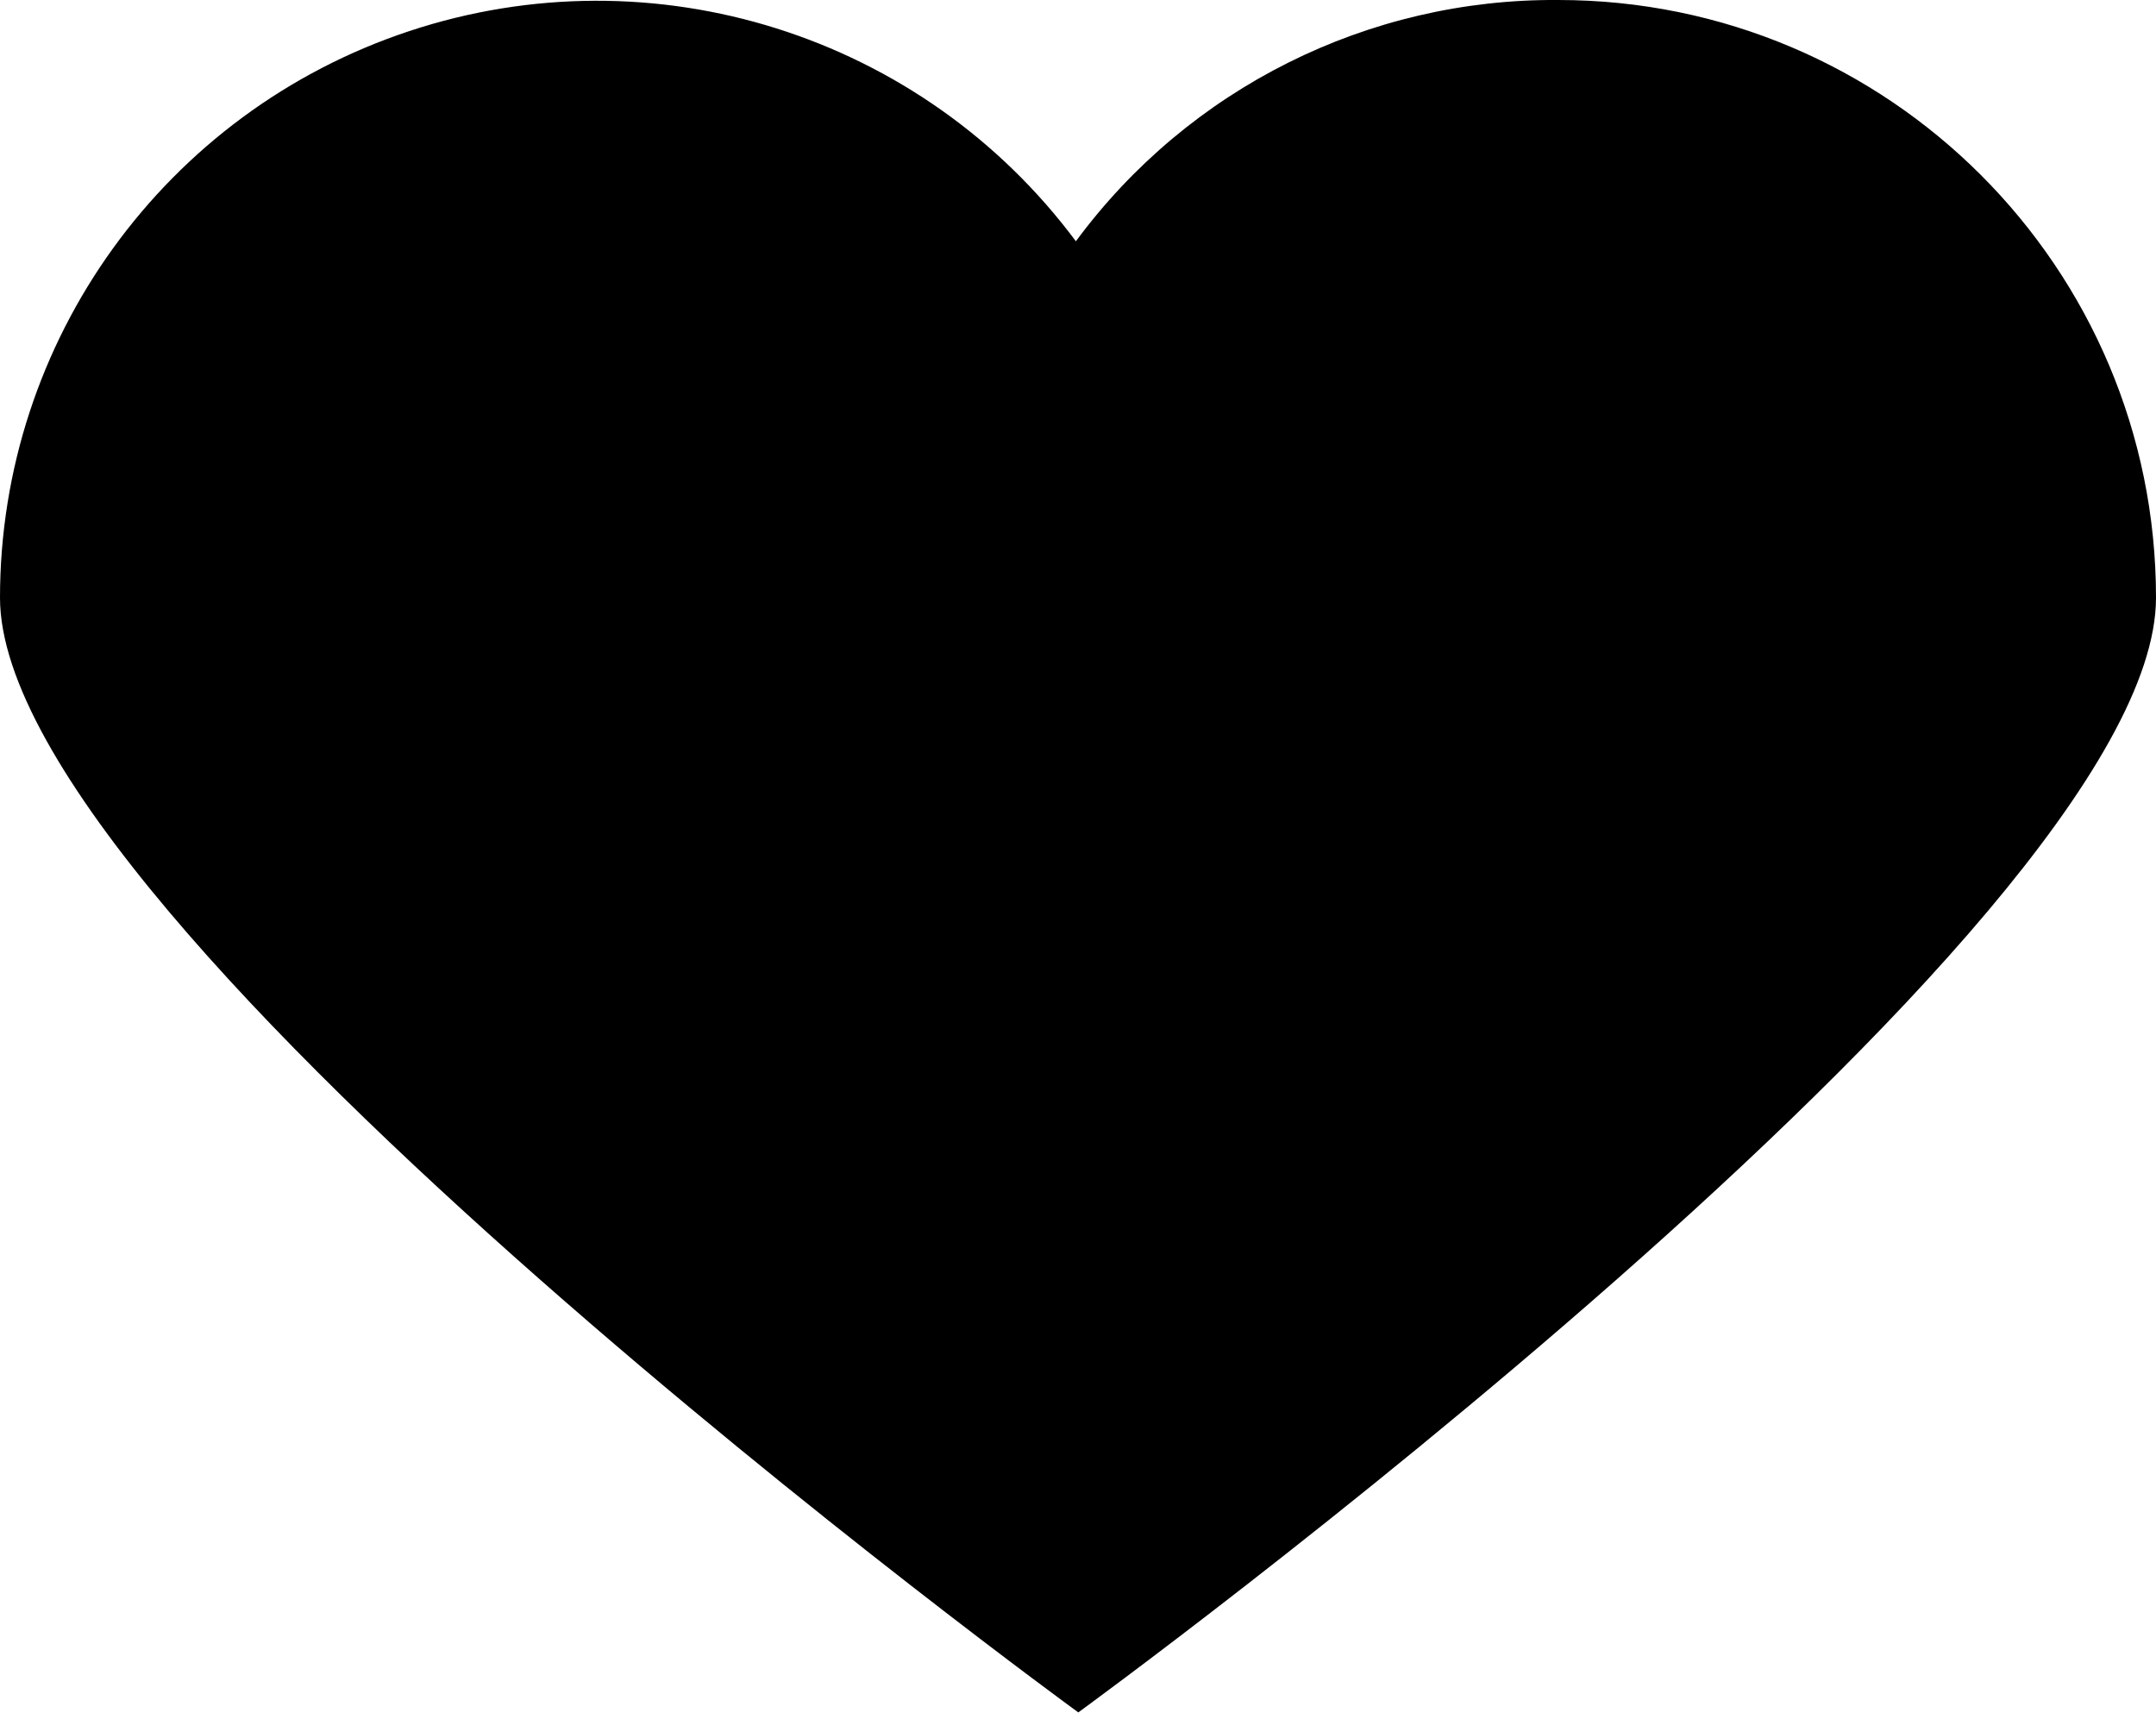
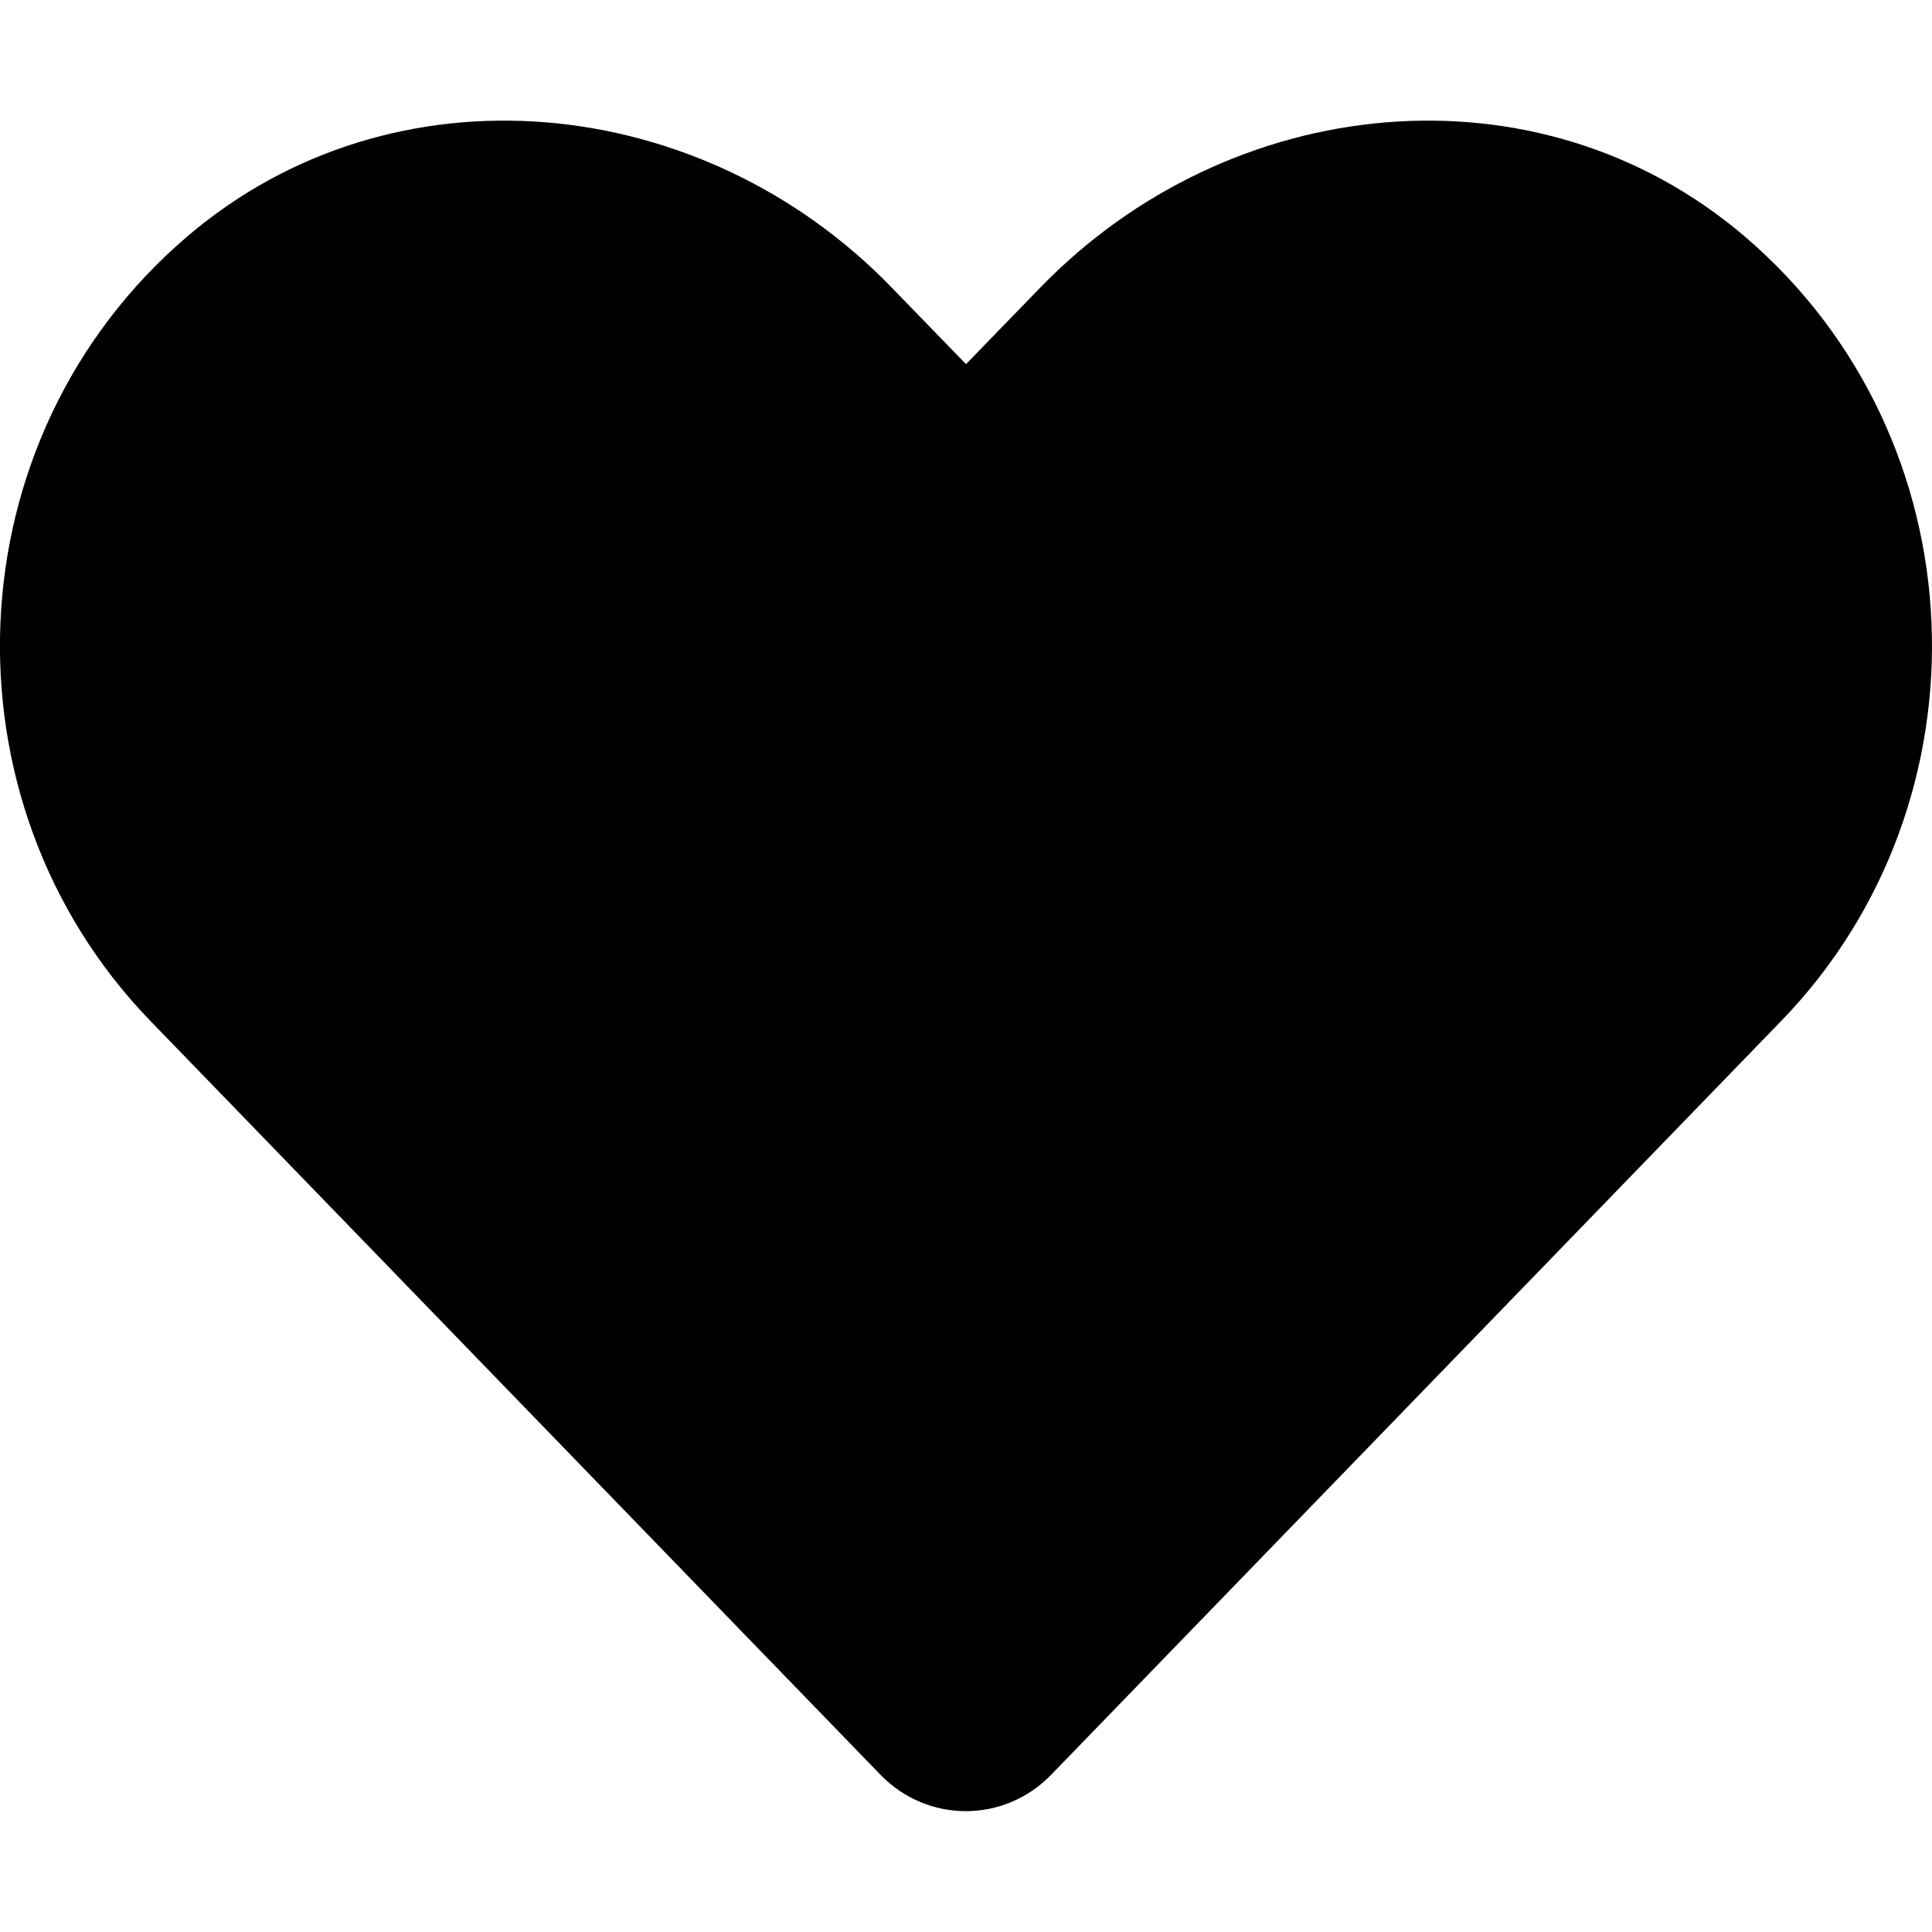
- <svg xmlns="http://www.w3.org/2000/svg" viewBox="0 0 35.75 28.39">
-   <g id="Слой_2" data-name="Слой 2">
-     <g id="Слой_1-2" data-name="Слой 1">
-       <path d="M25.84,0a9.85,9.85,0,0,0-8,4A9.9,9.9,0,0,0,0,9.91c0,5.47,17.88,18.48,17.88,18.48s17.87-13,17.87-18.48A9.91,9.91,0,0,0,25.84,0Z" />
-     </g>
-   </g>
+ <svg xmlns="http://www.w3.org/2000/svg" aria-hidden="true" focusable="false" data-prefix="fas" data-icon="heart" class="svg-inline--fa fa-heart fa-w-16" role="img" viewBox="0 0 512 512">
+   <path fill="currentColor" d="M462.3 62.6C407.5 15.9 326 24.3 275.7 76.2L256 96.5l-19.7-20.3C186.1 24.3 104.5 15.9 49.7 62.6c-62.8 53.6-66.1 149.8-9.9 207.9l193.5 199.8c12.5 12.9 32.8 12.9 45.3 0l193.5-199.8c56.3-58.1 53-154.3-9.8-207.9z" />
</svg>
